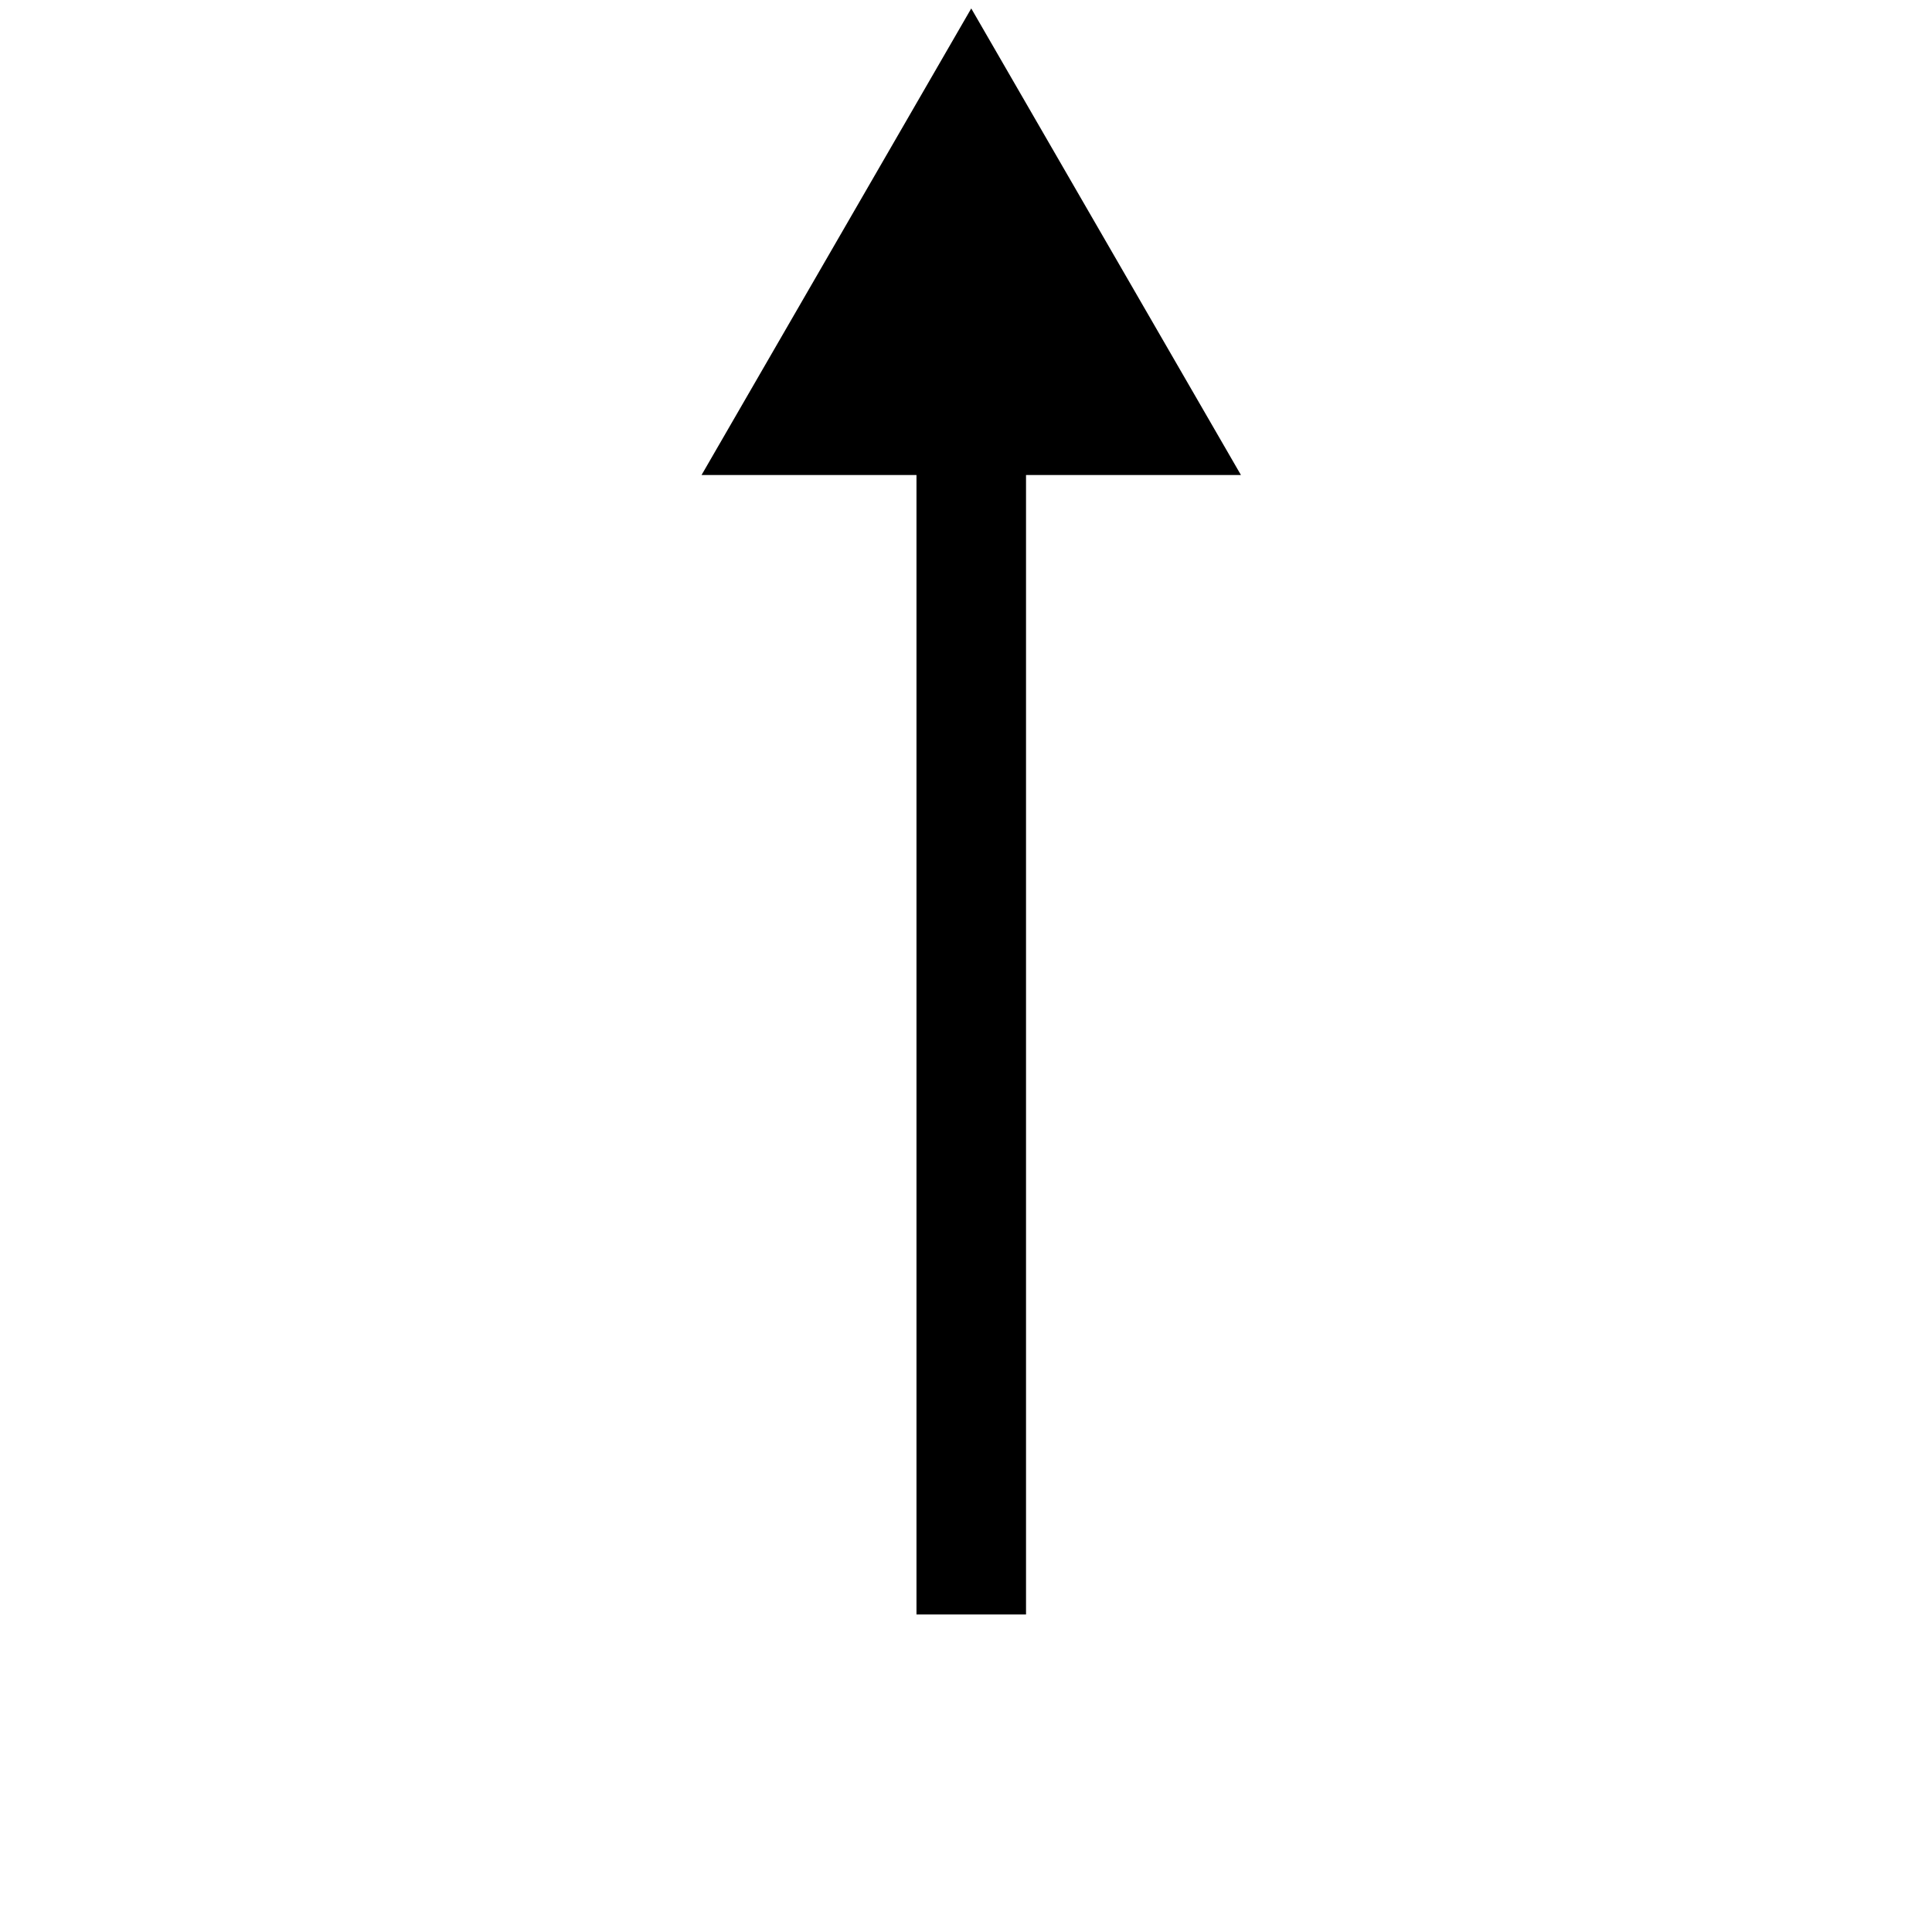
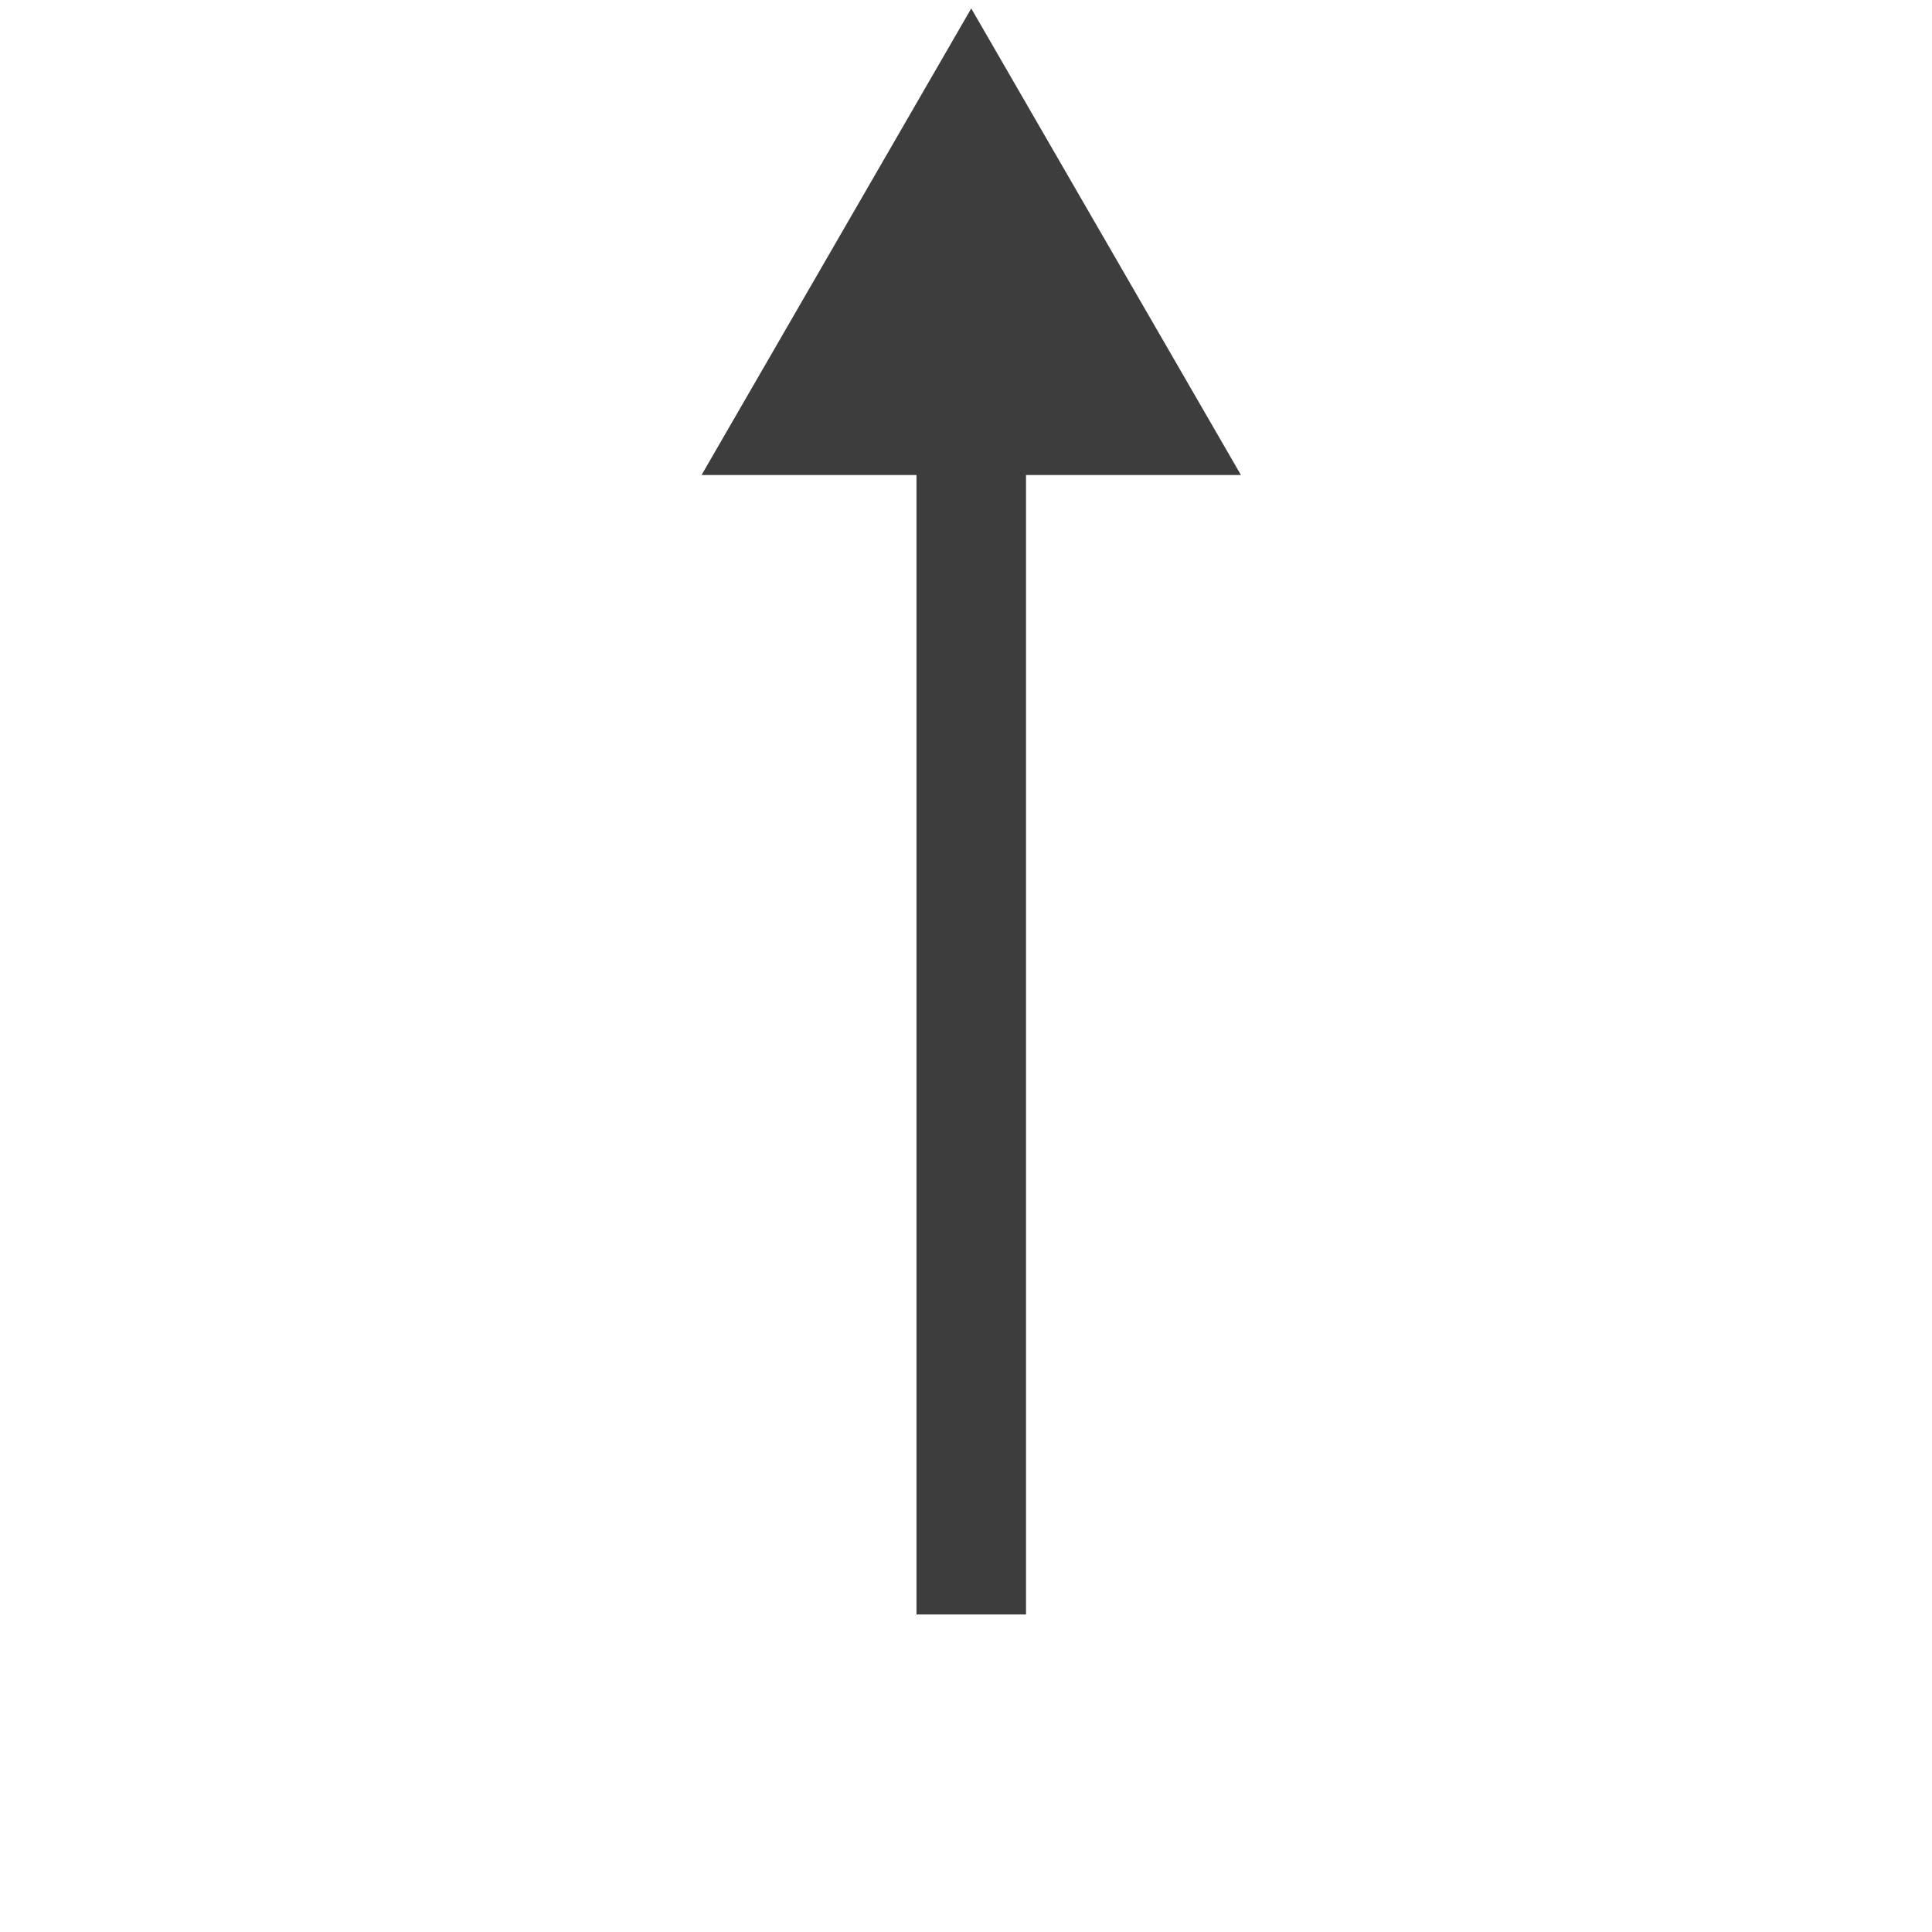
<svg xmlns="http://www.w3.org/2000/svg" width="16" height="16" viewBox="0 0 4.233 4.233" version="1.1" id="svg8">
  <defs id="defs2">
    <marker orient="auto" refY="0.0" refX="0.0" id="TriangleOutM" style="overflow:visible">
      <path id="path962" d="M 5.77,0.0 L -2.88,5.0 L -2.88,-5.0 L 5.77,0.0 z " style="fill-rule:evenodd;stroke:#000000;stroke-width:1pt;stroke-opacity:1;fill:#000000;fill-opacity:1" transform="scale(0.4)" />
    </marker>
    <marker orient="auto" refY="0.0" refX="0.0" id="TriangleInM" style="overflow:visible">
-       <path id="path953" d="M 5.77,0.0 L -2.88,5.0 L -2.88,-5.0 L 5.77,0.0 z " style="fill-rule:evenodd;stroke:#000000;stroke-width:1pt;stroke-opacity:1;fill:#000000;fill-opacity:1" transform="scale(-0.4)" />
+       <path id="path953" d="M 5.77,0.0 L -2.88,5.0 L -2.88,-5.0 L 5.77,0.0 z " style="fill-rule:evenodd;stroke:#3d3d3d;stroke-width:1pt;stroke-opacity:1;fill:#3d3d3d;fill-opacity:1" transform="scale(-0.4)" />
    </marker>
    <marker orient="auto" refY="0.0" refX="0.0" id="TriangleOutL" style="overflow:visible">
      <path id="path959" d="M 5.77,0.0 L -2.88,5.0 L -2.88,-5.0 L 5.77,0.0 z " style="fill-rule:evenodd;stroke:#000000;stroke-width:1pt;stroke-opacity:1;fill:#000000;fill-opacity:1" transform="scale(0.8)" />
    </marker>
    <marker orient="auto" refY="0.0" refX="0.0" id="TriangleInL" style="overflow:visible">
      <path id="path950" d="M 5.77,0.0 L -2.88,5.0 L -2.88,-5.0 L 5.77,0.0 z " style="fill-rule:evenodd;stroke:#000000;stroke-width:1pt;stroke-opacity:1;fill:#000000;fill-opacity:1" transform="scale(-0.8)" />
    </marker>
  </defs>
  <g id="layer1" transform="translate(0,-292.7667)">
-     <path style="fill:none;stroke:#000000;stroke-width:0.24;stroke-linecap:butt;stroke-linejoin:miter;stroke-miterlimit:4;stroke-dasharray:none;stroke-opacity:1;marker-start:url(#TriangleInM);marker-end:" d="m 2.128,293.467 v 2.837" id="path815" />
+     <path style="fill:none;stroke:#3d3d3d;stroke-width:0.24;stroke-linecap:butt;stroke-linejoin:miter;stroke-miterlimit:4;stroke-dasharray:none;stroke-opacity:1;marker-start:url(#TriangleInM)" d="m 2.128,293.467 v 2.837" id="path815" />
  </g>
</svg>
